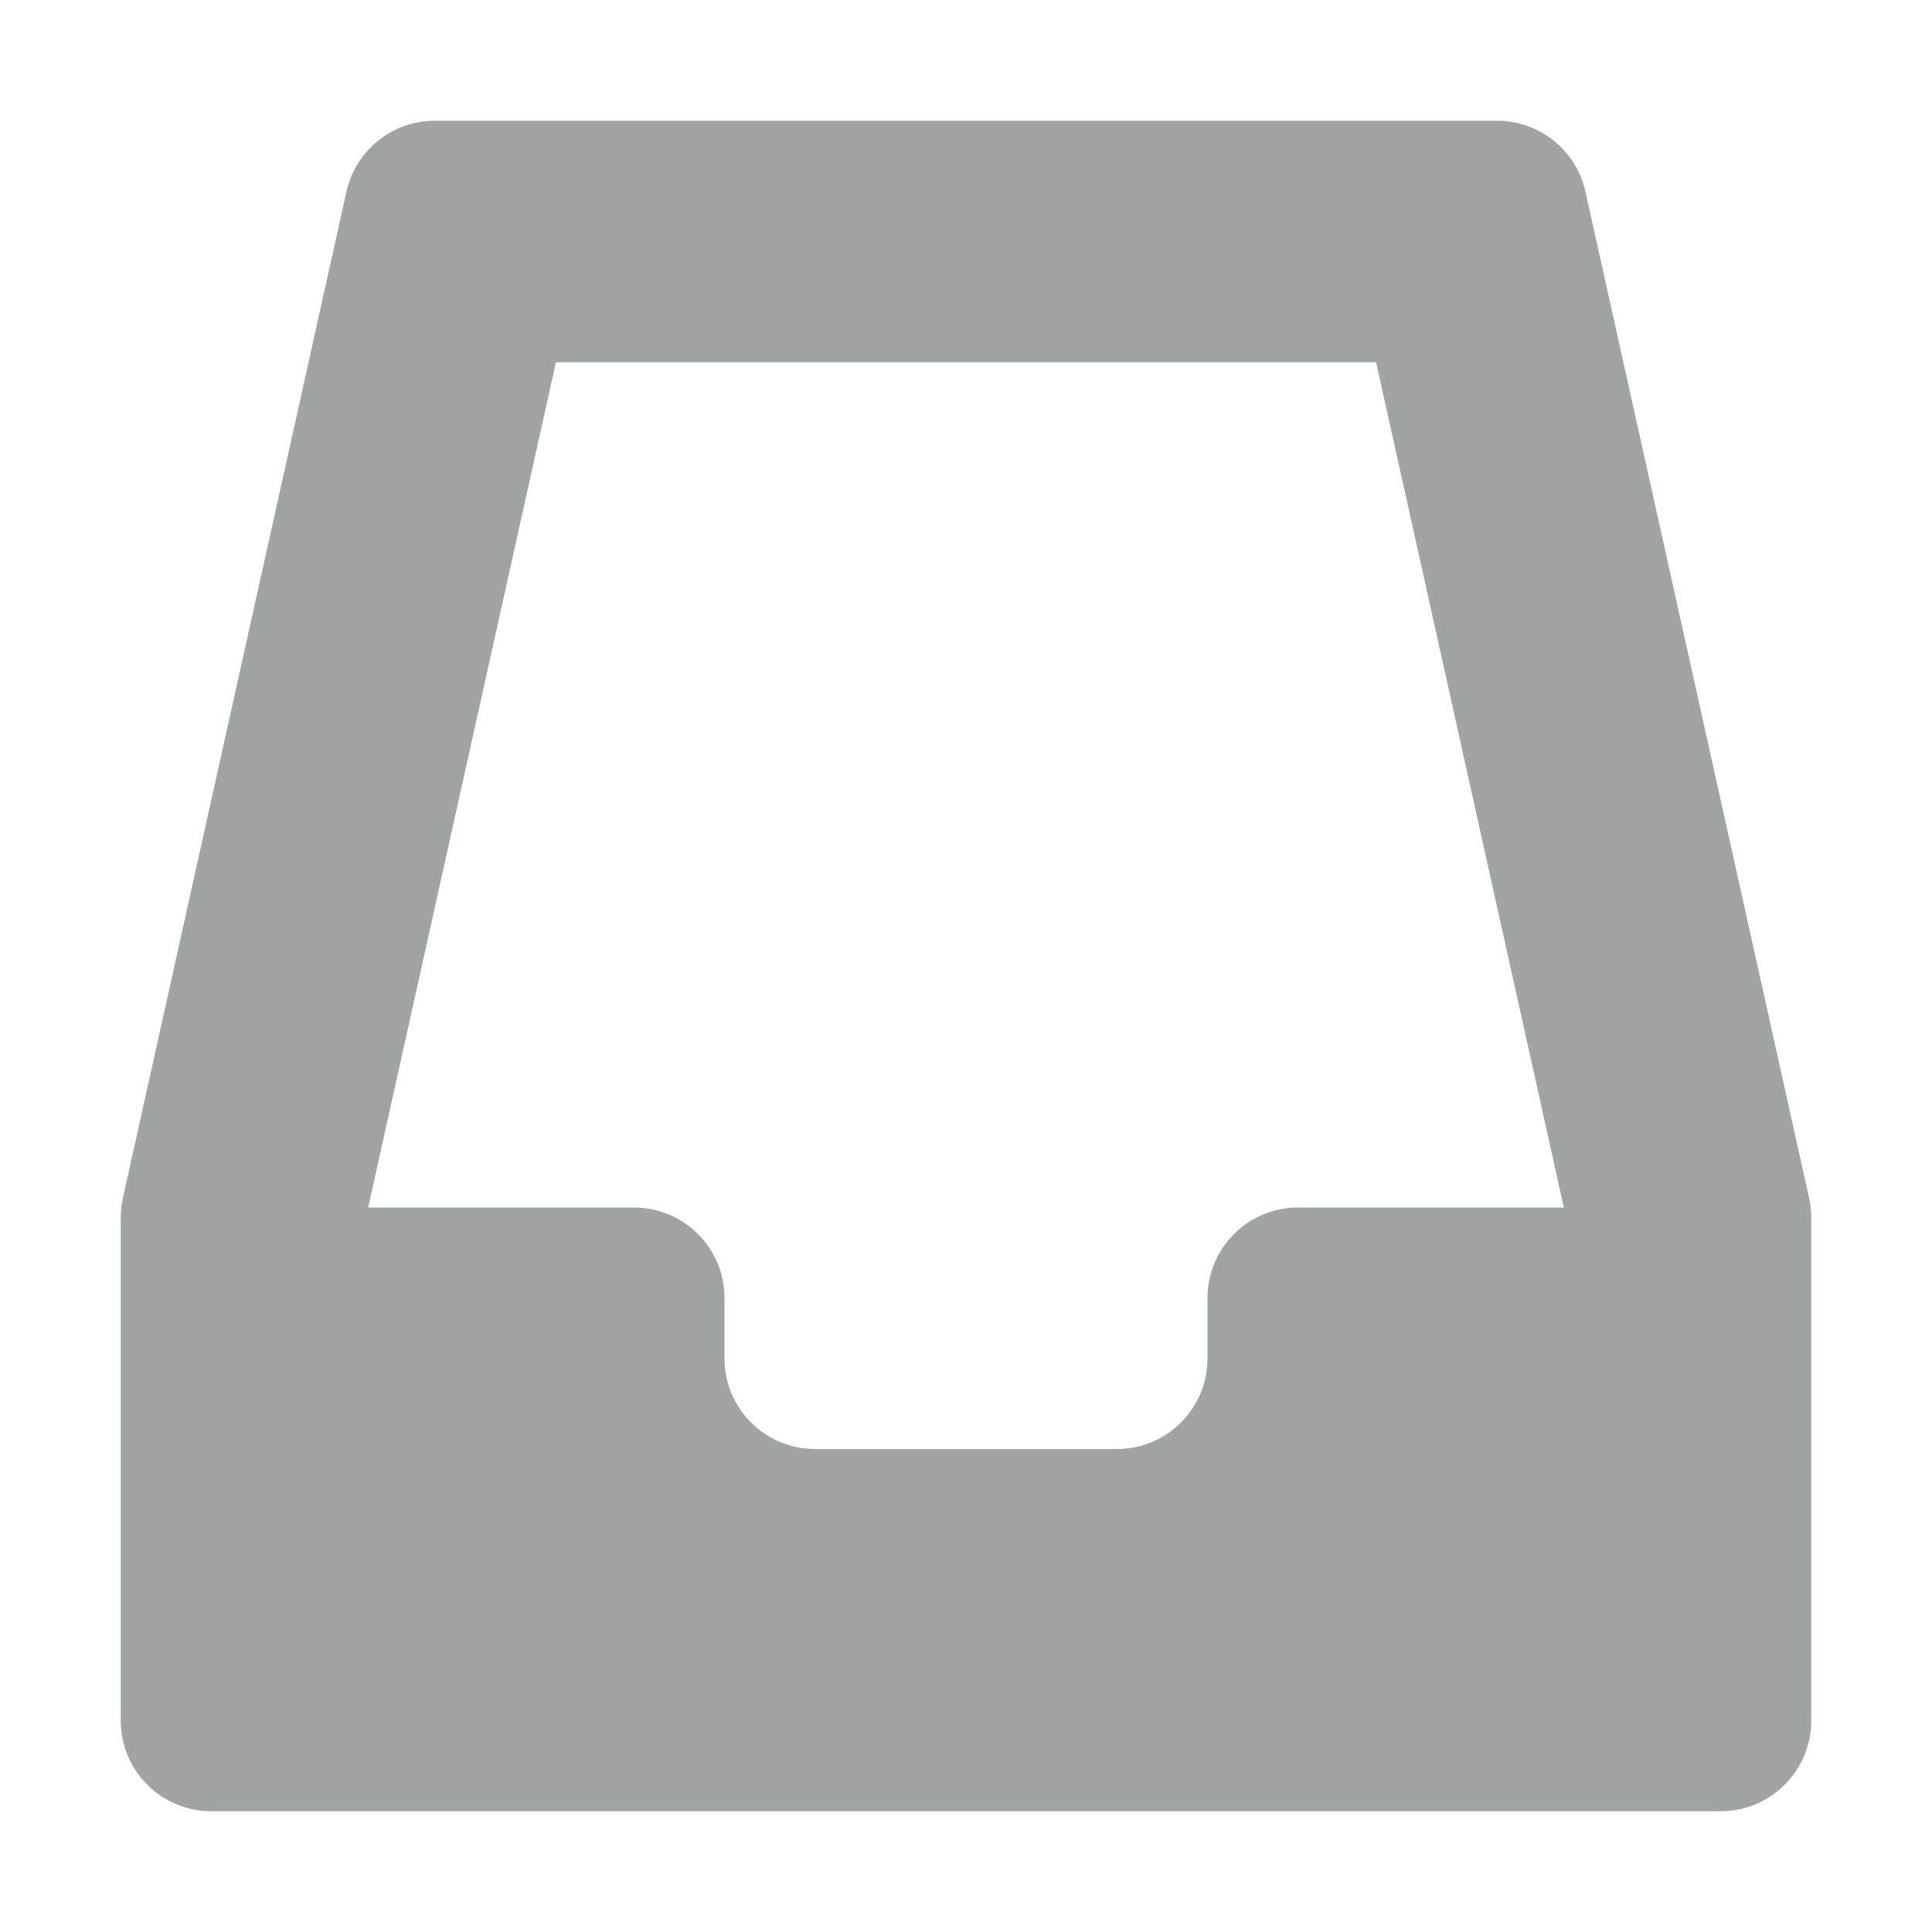
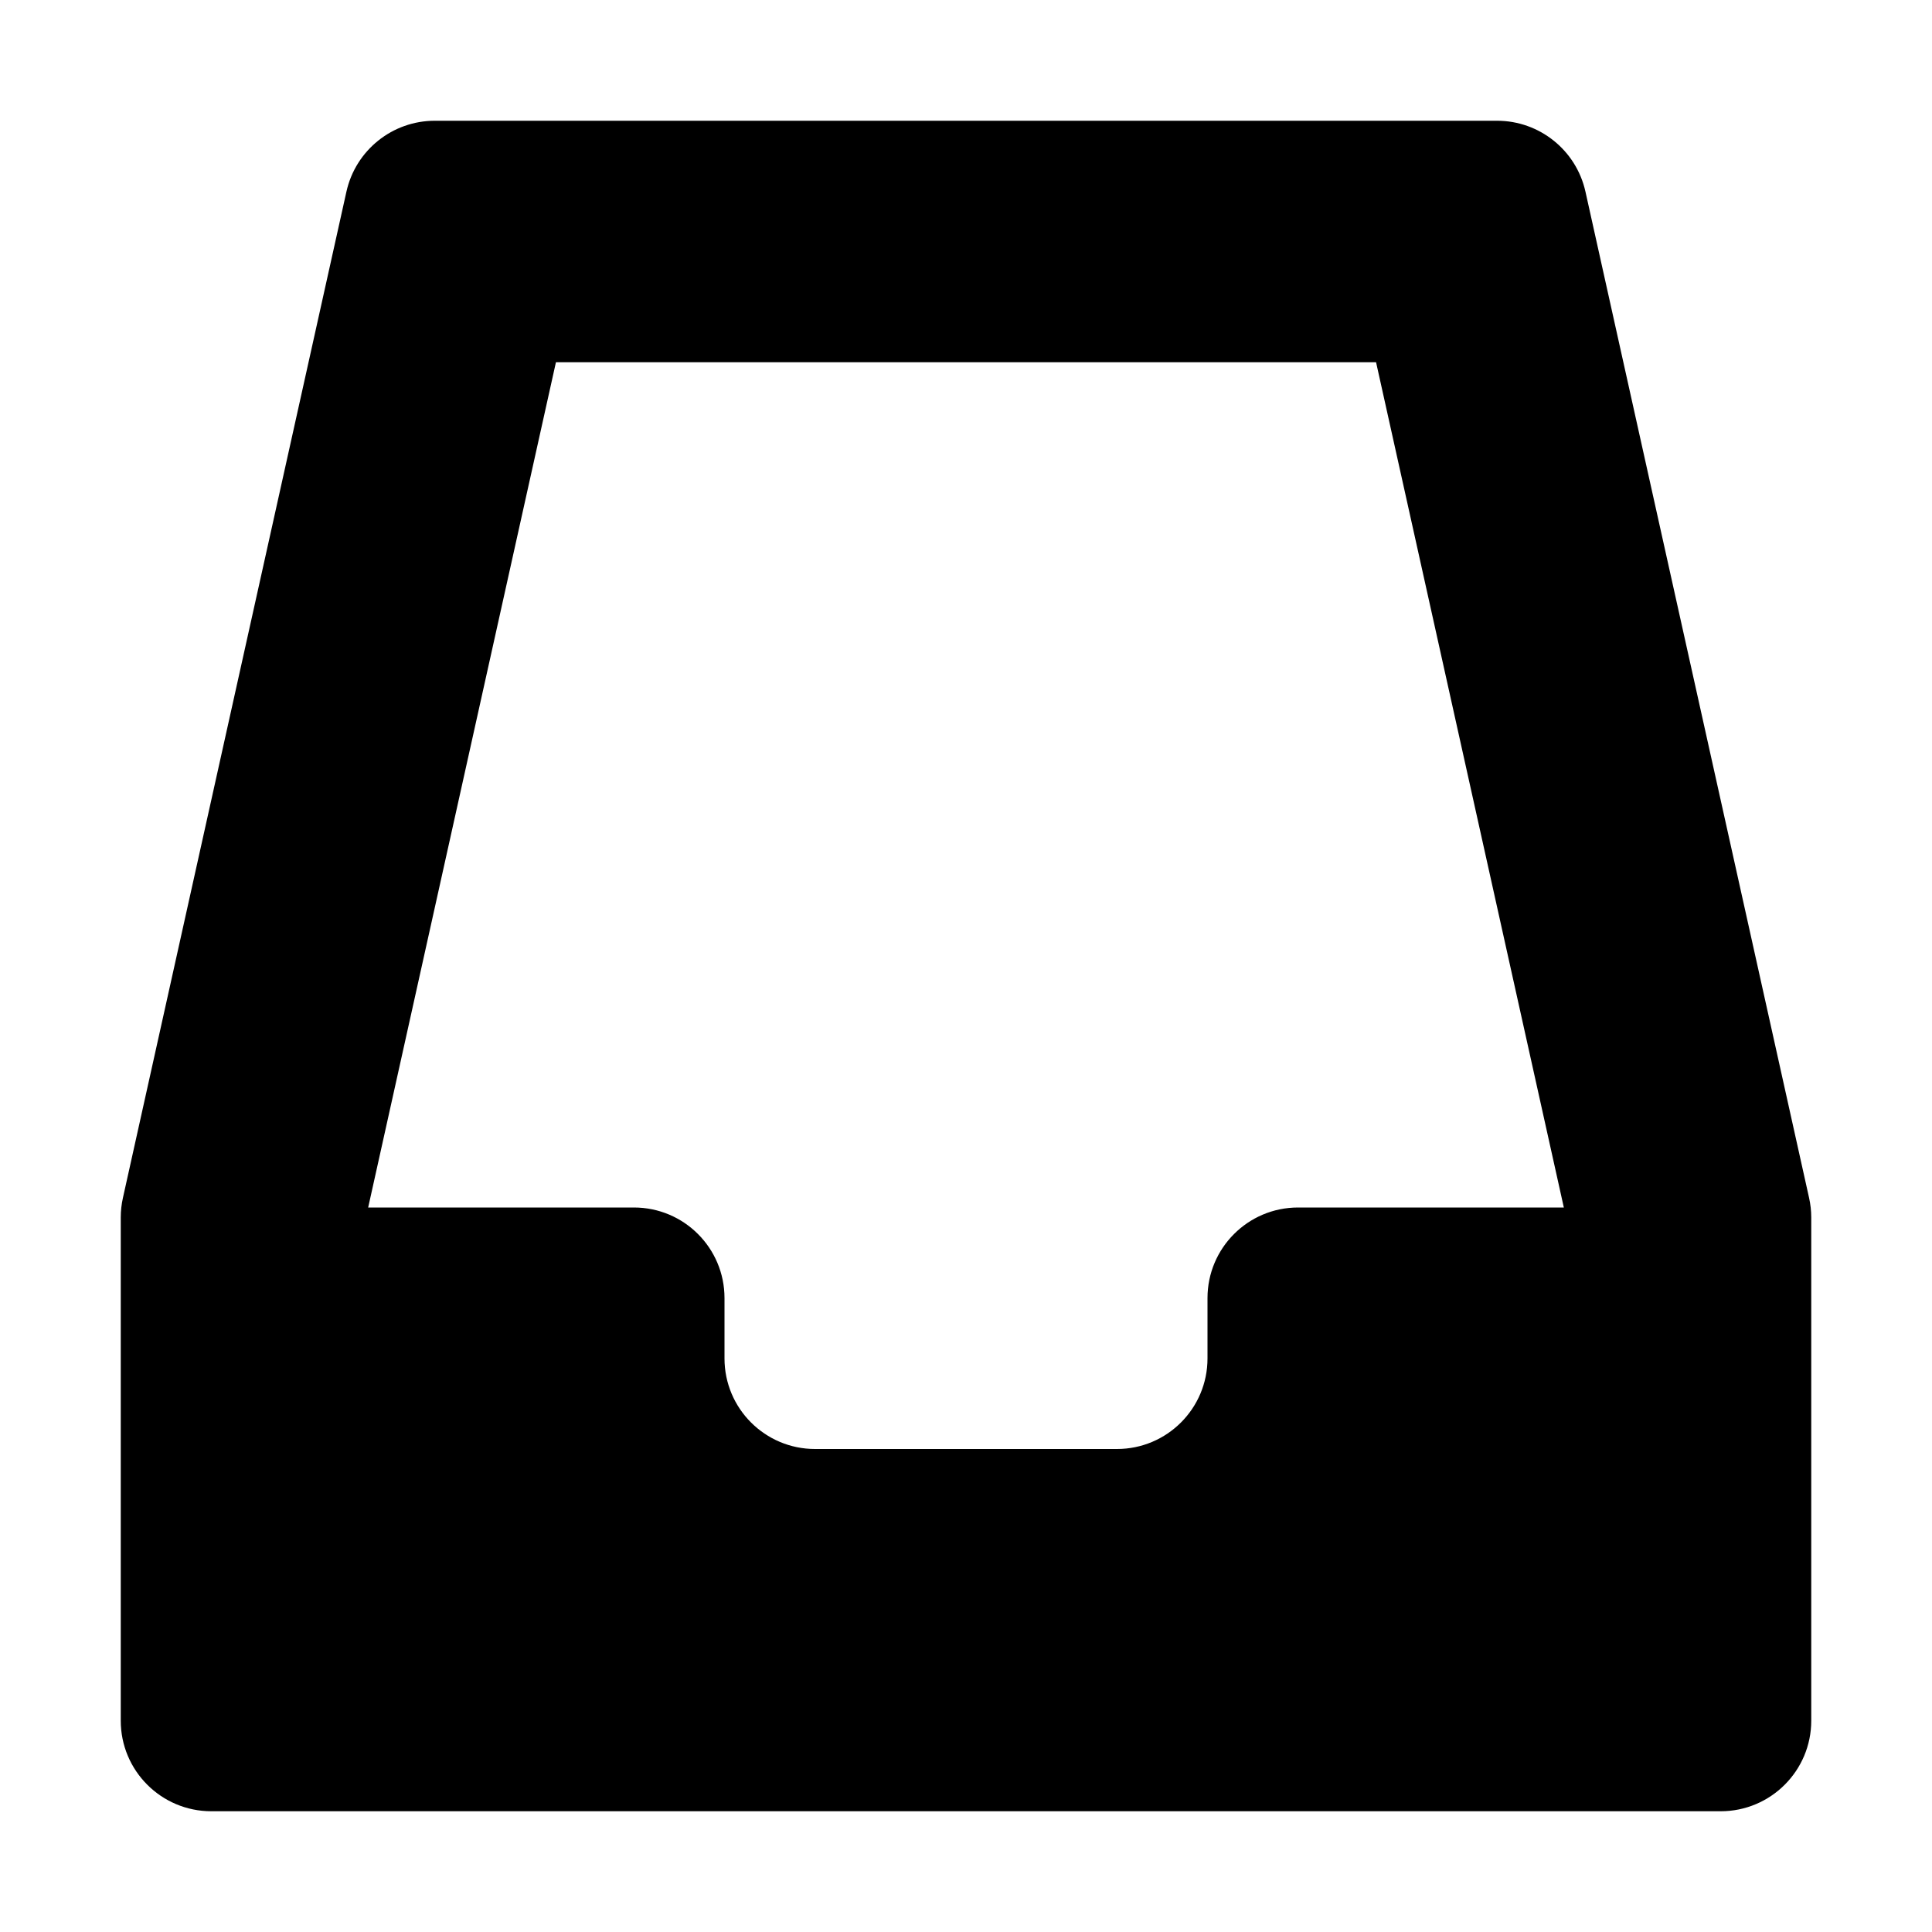
<svg xmlns="http://www.w3.org/2000/svg" width="16" height="16" viewBox="0 0 16 16">
-   <path fill-rule="evenodd" clip-rule="evenodd" d="m3.049 10 1.555-7h6.792l1.555 7H10.75a.75.75 0 0 0-.75.75v.5a.75.75 0 0 1-.75.75h-2.5a.75.75 0 0 1-.75-.75v-.5a.75.75 0 0 0-.75-.75H3.049Zm-.18-8.413A.75.75 0 0 1 3.602 1h8.796a.75.75 0 0 1 .732.587l1.852 8.333a.748.748 0 0 1 .018.162v4.168a.75.75 0 0 1-.75.75H1.75a.75.75 0 0 1-.75-.75v-4.168a.75.75 0 0 1 .018-.162l1.851-8.333Z" fill="#A1A4A5" />
+   <path fill-rule="evenodd" clip-rule="evenodd" d="m3.049 10 1.555-7h6.792l1.555 7H10.75a.75.75 0 0 0-.75.75v.5a.75.75 0 0 1-.75.75h-2.5a.75.75 0 0 1-.75-.75v-.5a.75.75 0 0 0-.75-.75H3.049Zm-.18-8.413A.75.75 0 0 1 3.602 1h8.796a.75.75 0 0 1 .732.587l1.852 8.333a.748.748 0 0 1 .018.162v4.168a.75.75 0 0 1-.75.75H1.75a.75.75 0 0 1-.75-.75v-4.168a.75.75 0 0 1 .018-.162l1.851-8.333Z" fill="currentColor" />
</svg>
